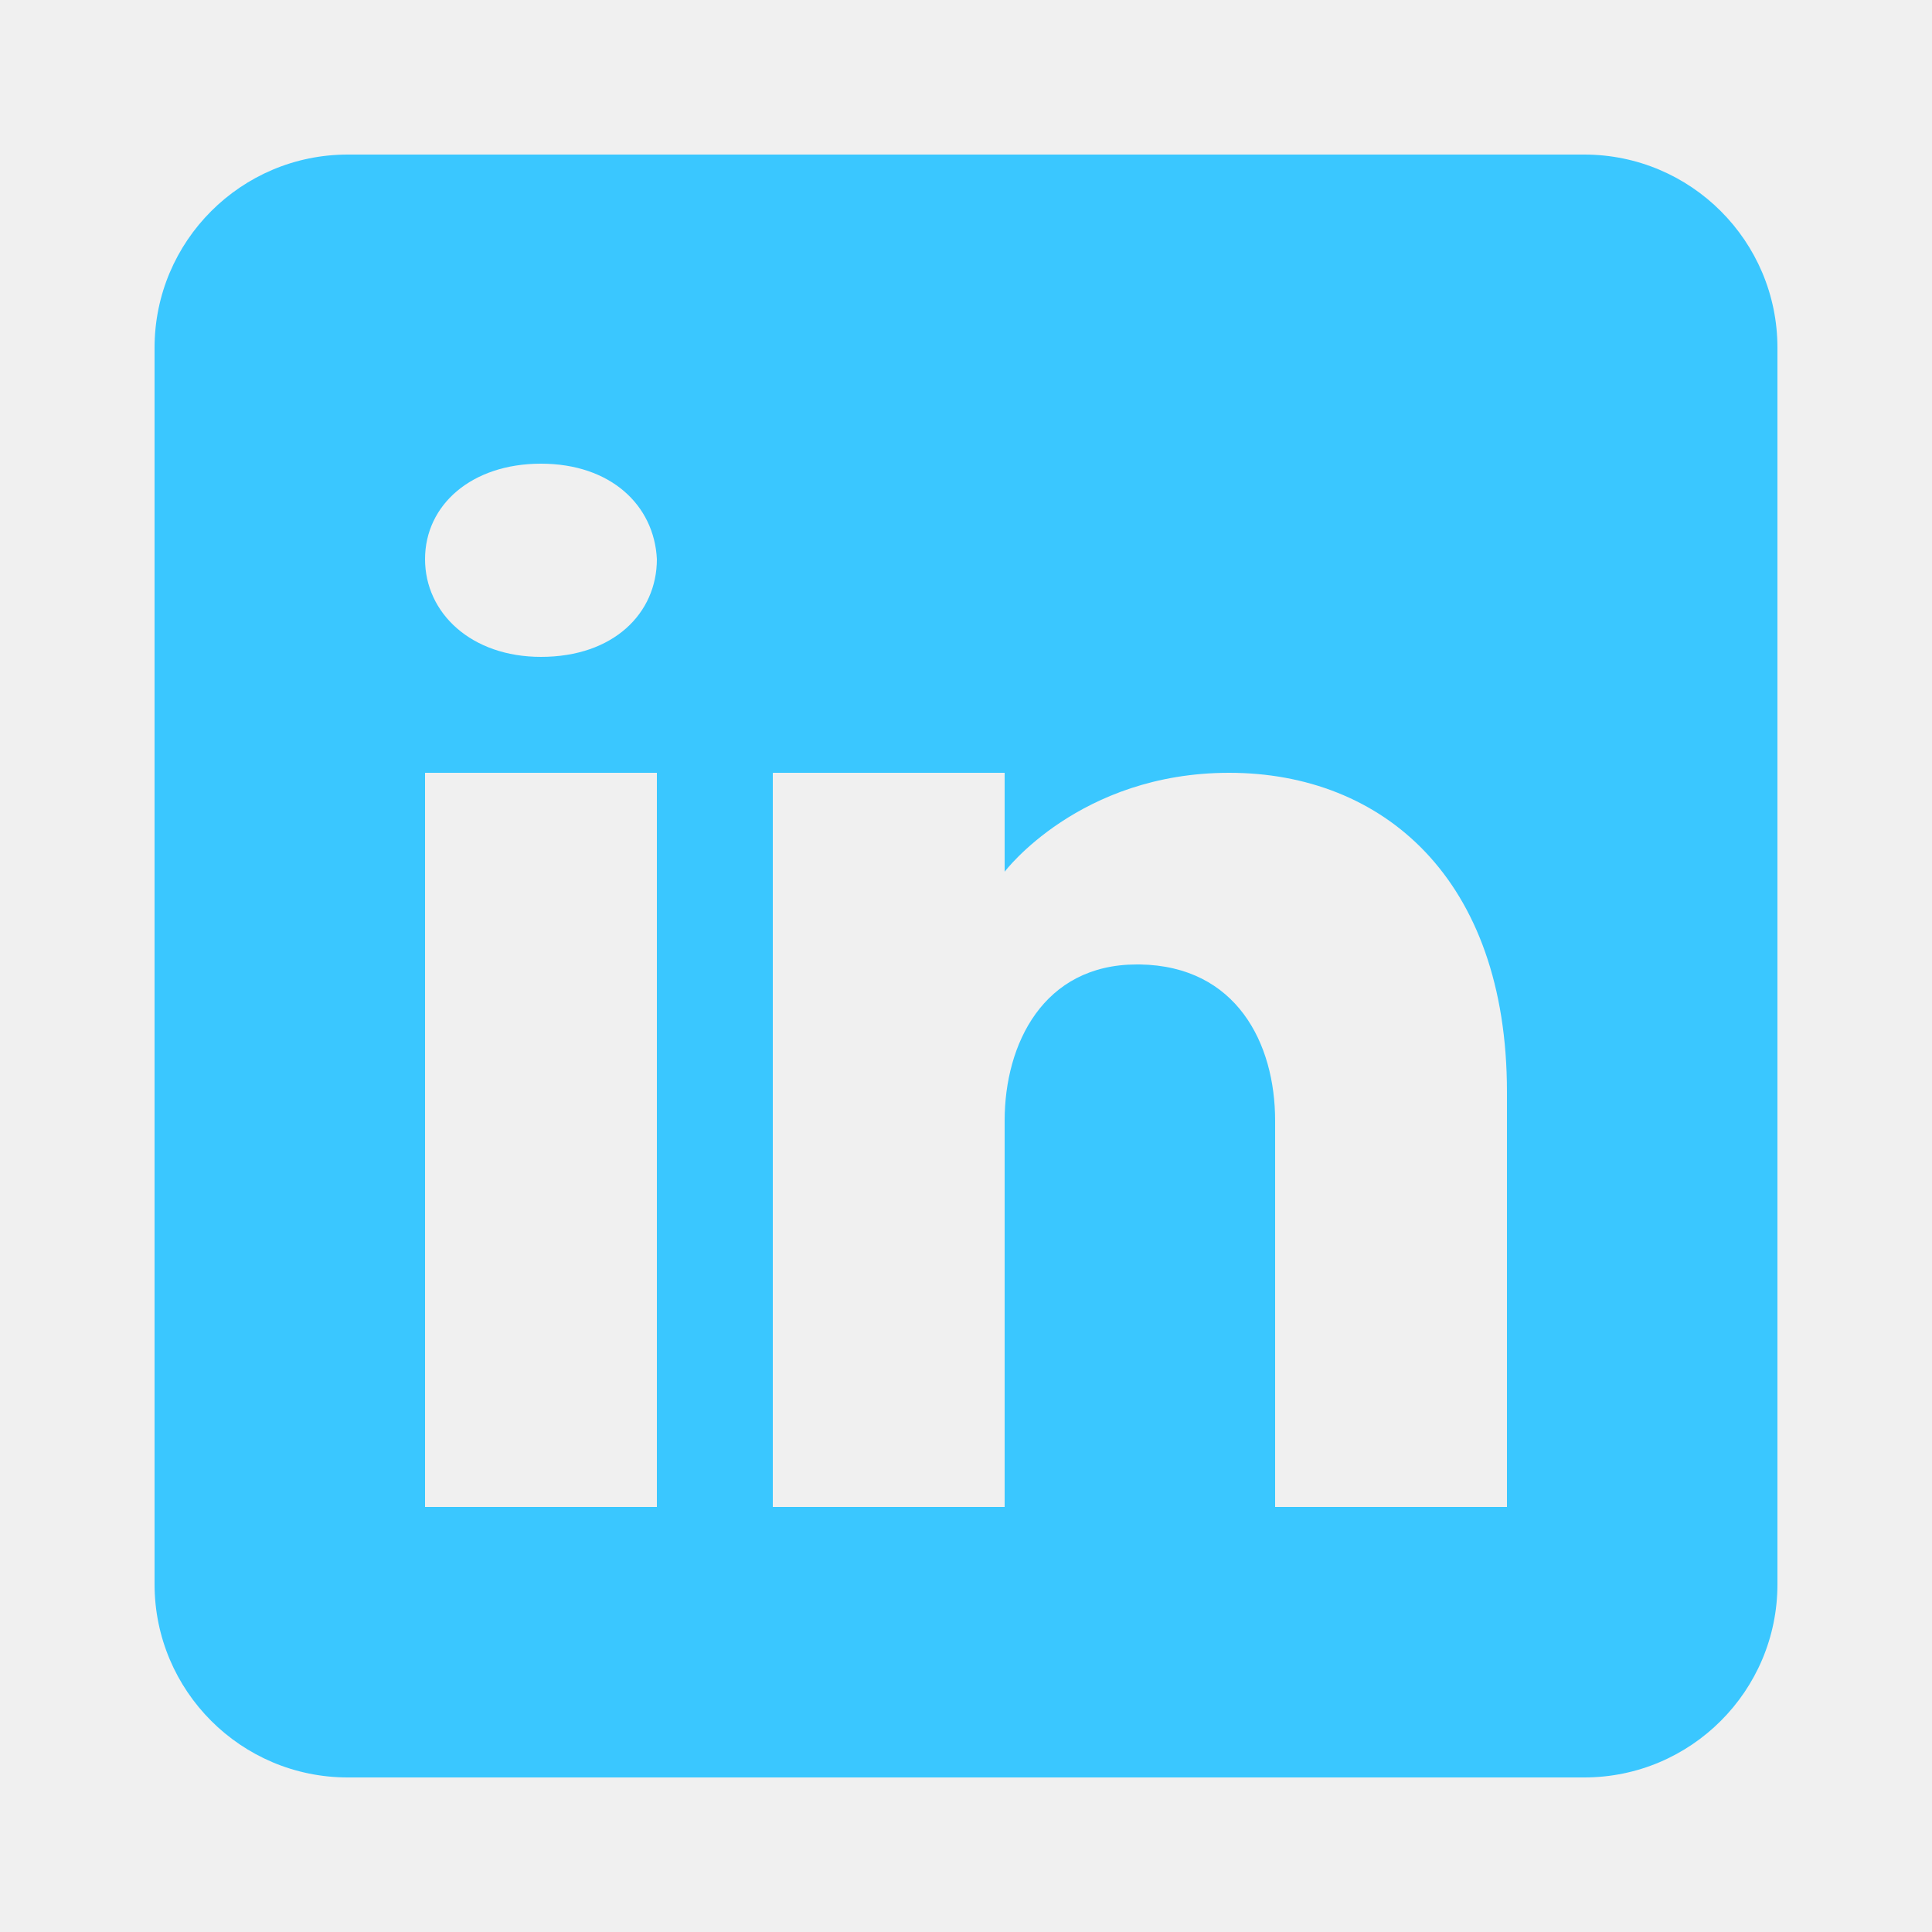
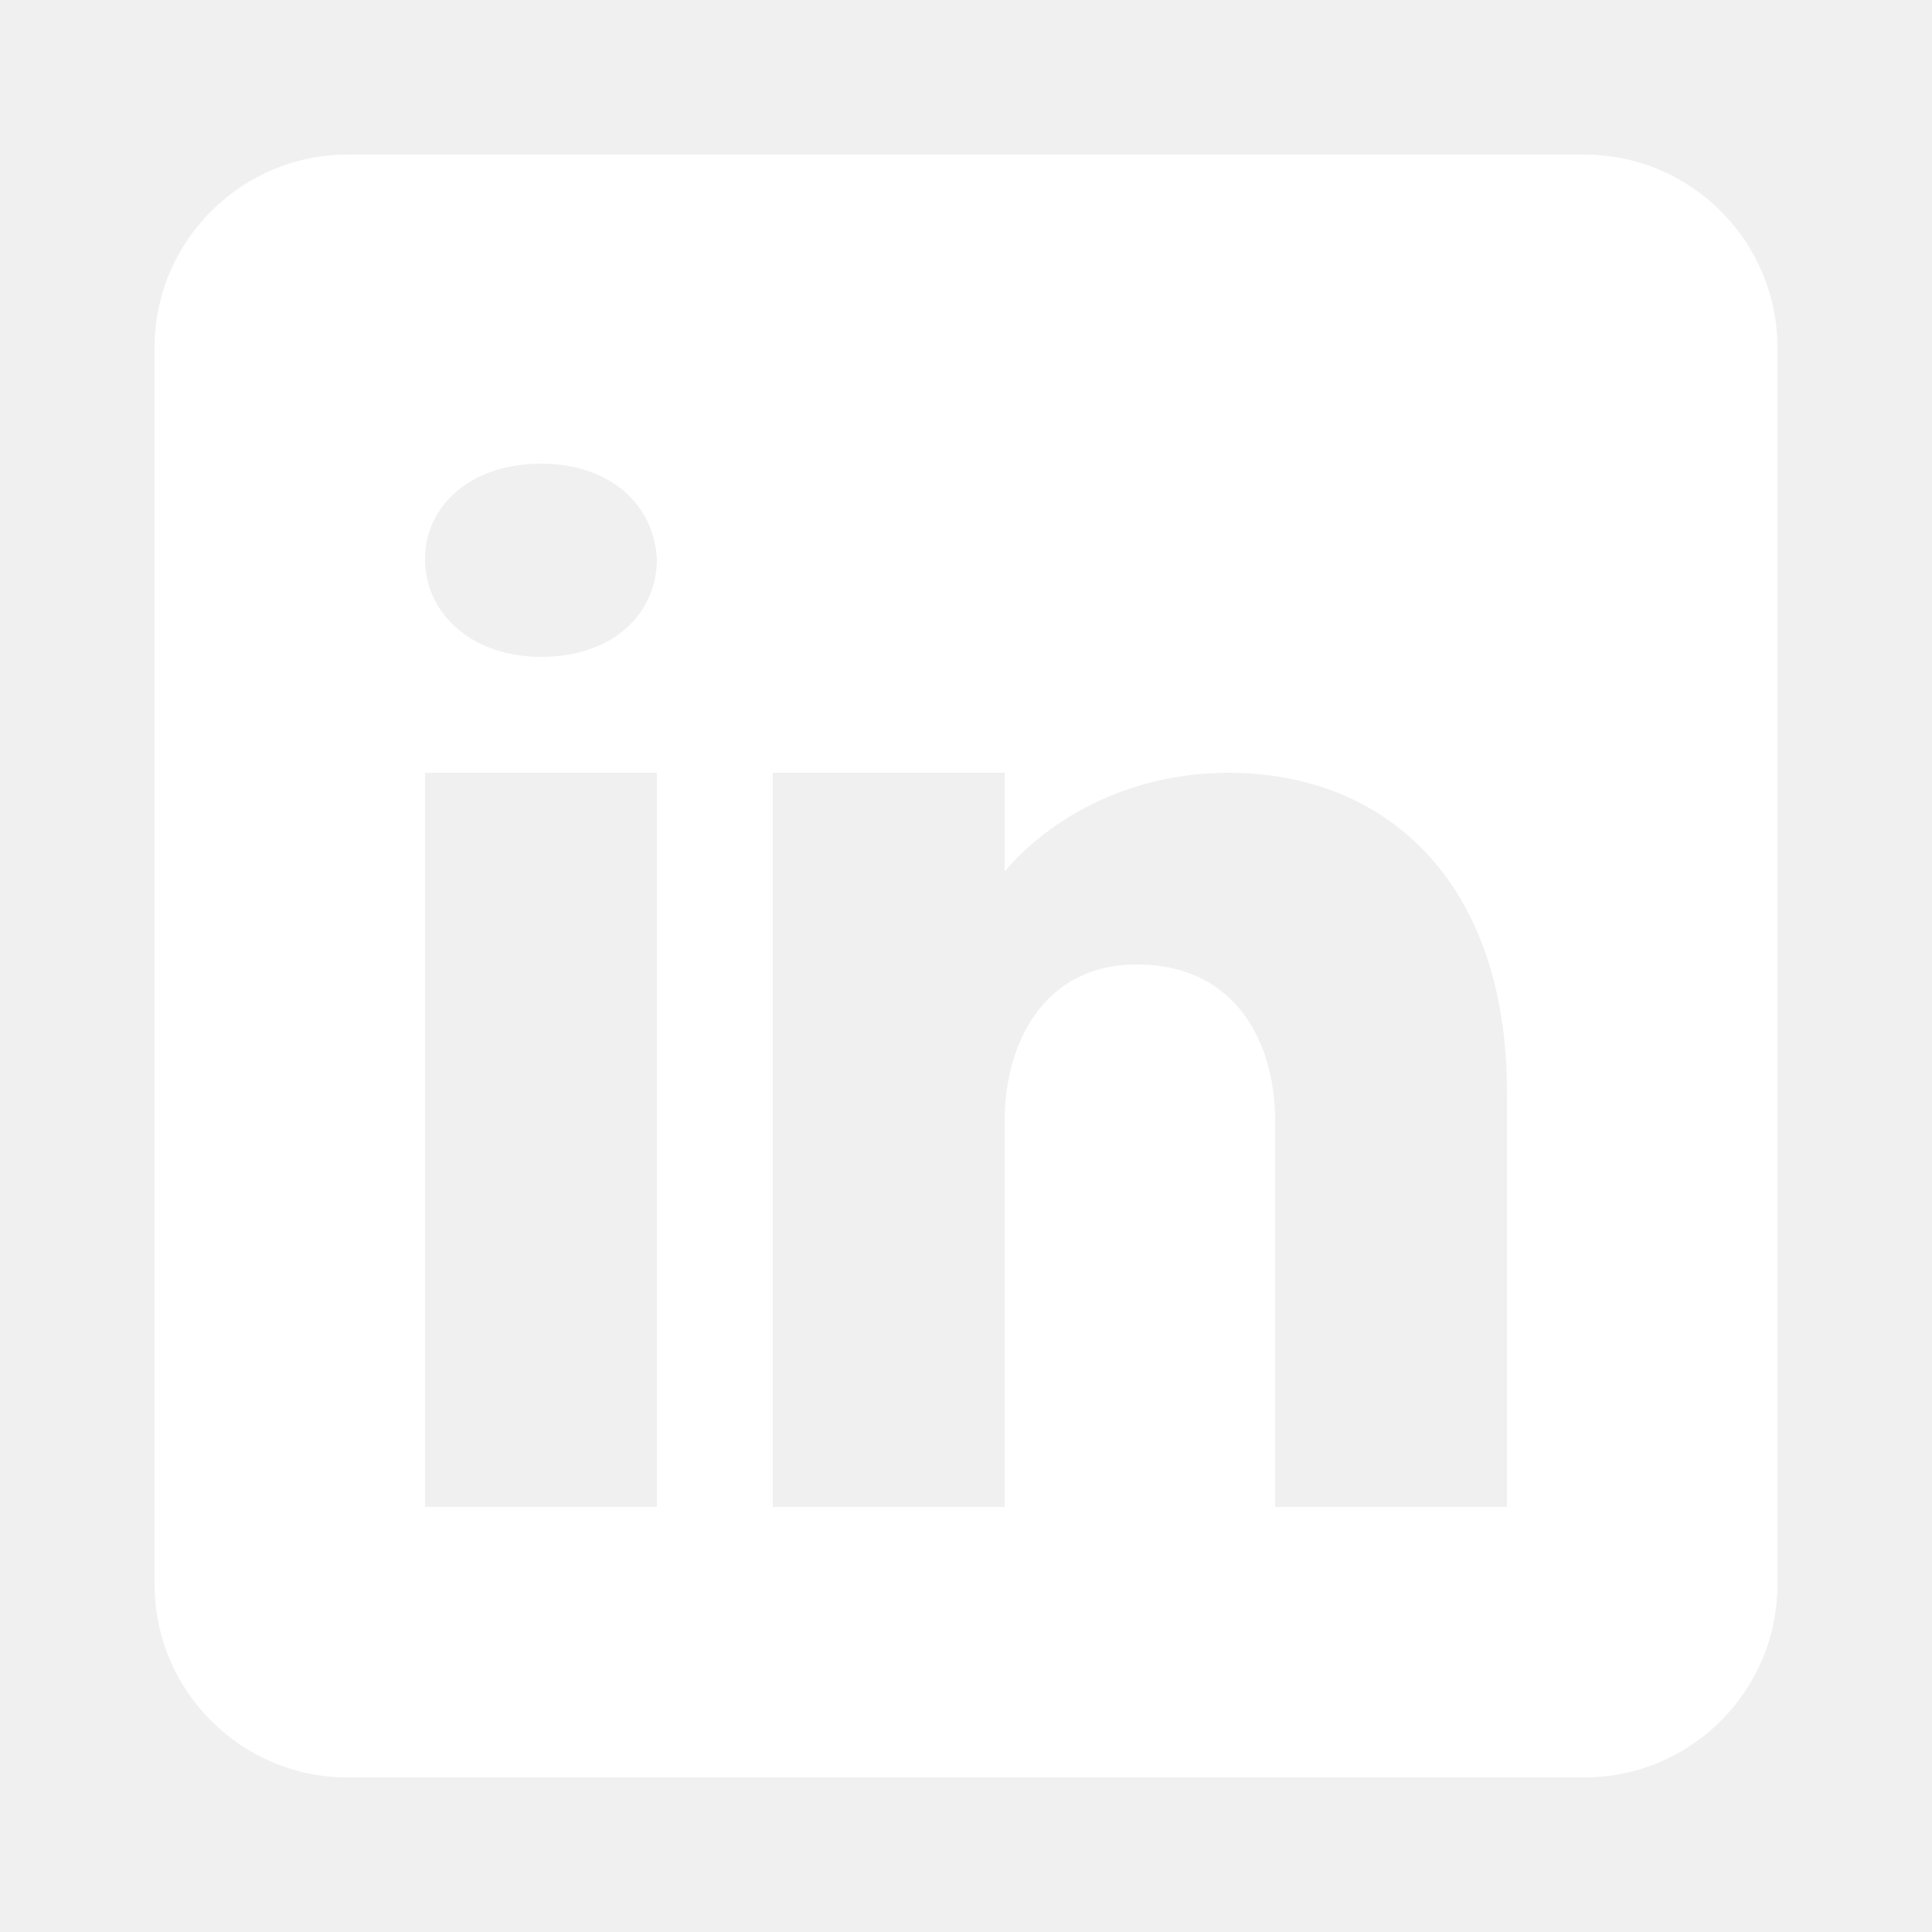
- <svg xmlns="http://www.w3.org/2000/svg" fill="#3ac7ff" viewBox="0 0 50 50" width="50px" height="50px">
+ <svg xmlns="http://www.w3.org/2000/svg" fill="white" viewBox="0 0 50 50" width="50px" height="50px">
  <path d="M41,4H9C6.24,4,4,6.24,4,9v32c0,2.76,2.24,5,5,5h32c2.76,0,5-2.24,5-5V9C46,6.24,43.76,4,41,4z M17,20v19h-6V20H17z M11,14.47c0-1.4,1.2-2.47,3-2.47s2.93,1.07,3,2.47c0,1.4-1.12,2.53-3,2.53C12.2,17,11,15.87,11,14.47z M39,39h-6c0,0,0-9.26,0-10 c0-2-1-4-3.5-4.04h-0.08C27,24.96,26,27.02,26,29c0,0.91,0,10,0,10h-6V20h6v2.56c0,0,1.93-2.56,5.81-2.56 c3.97,0,7.19,2.73,7.19,8.26V39z" />
</svg>
